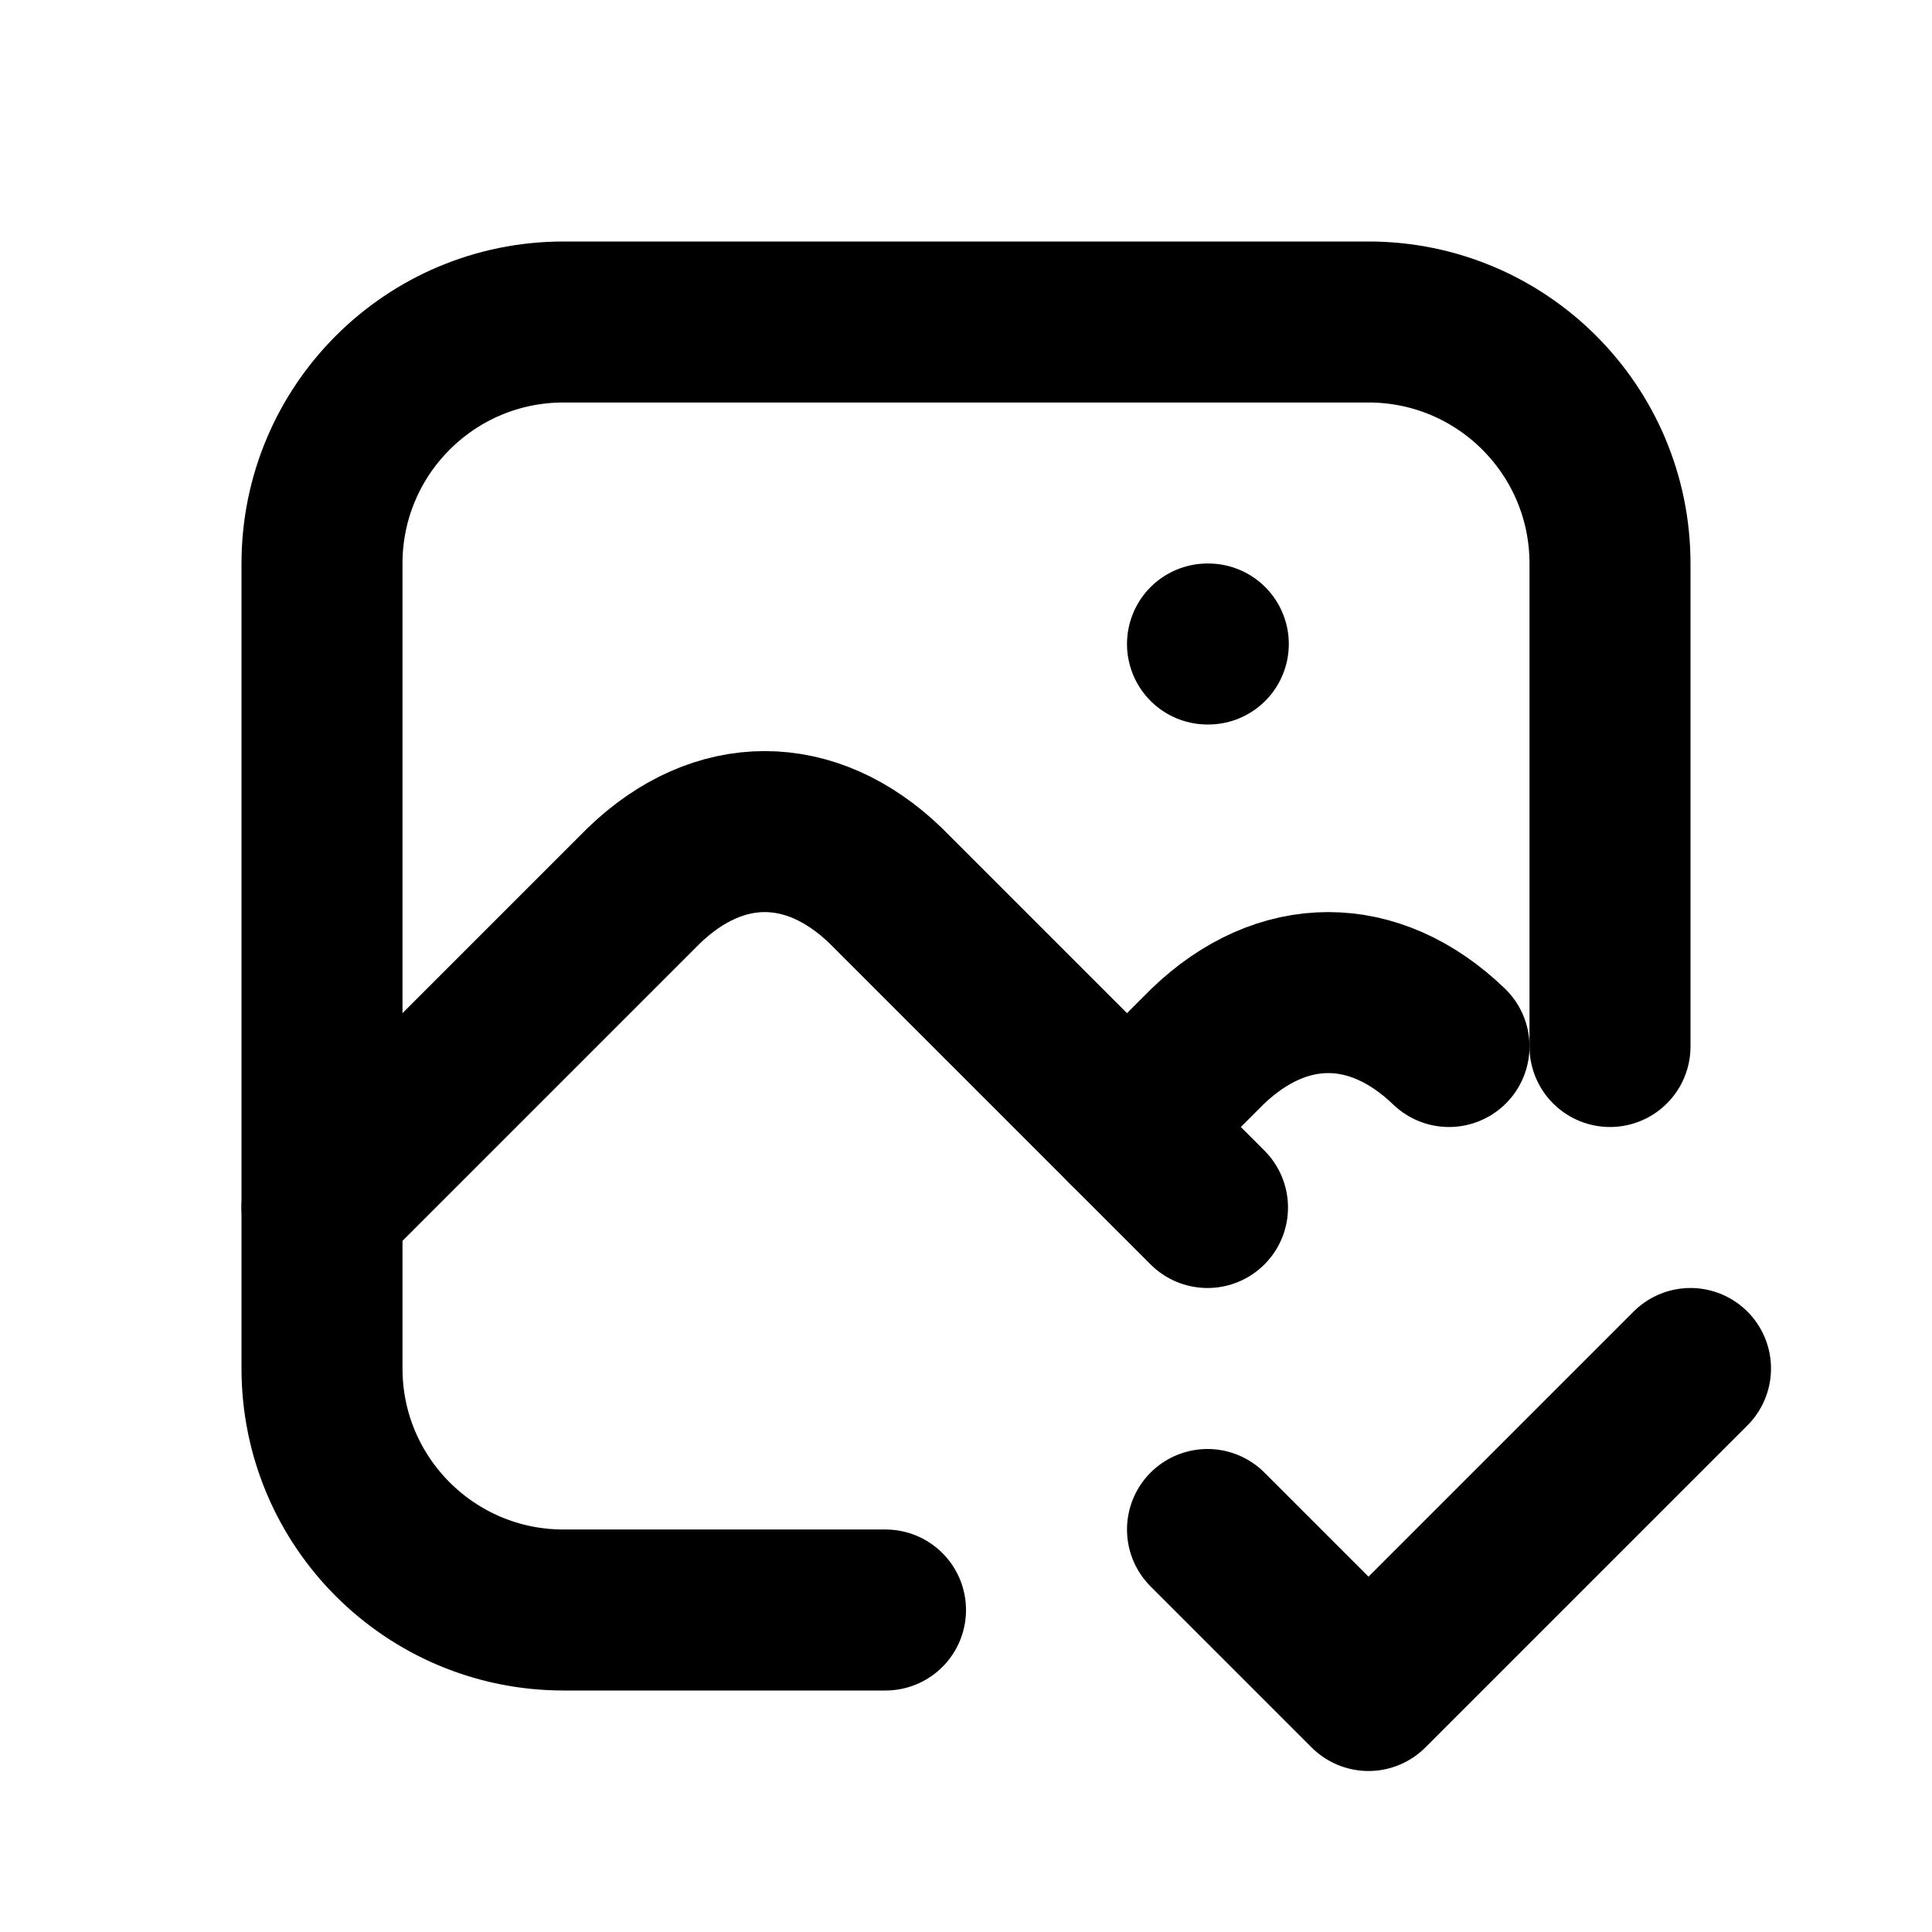
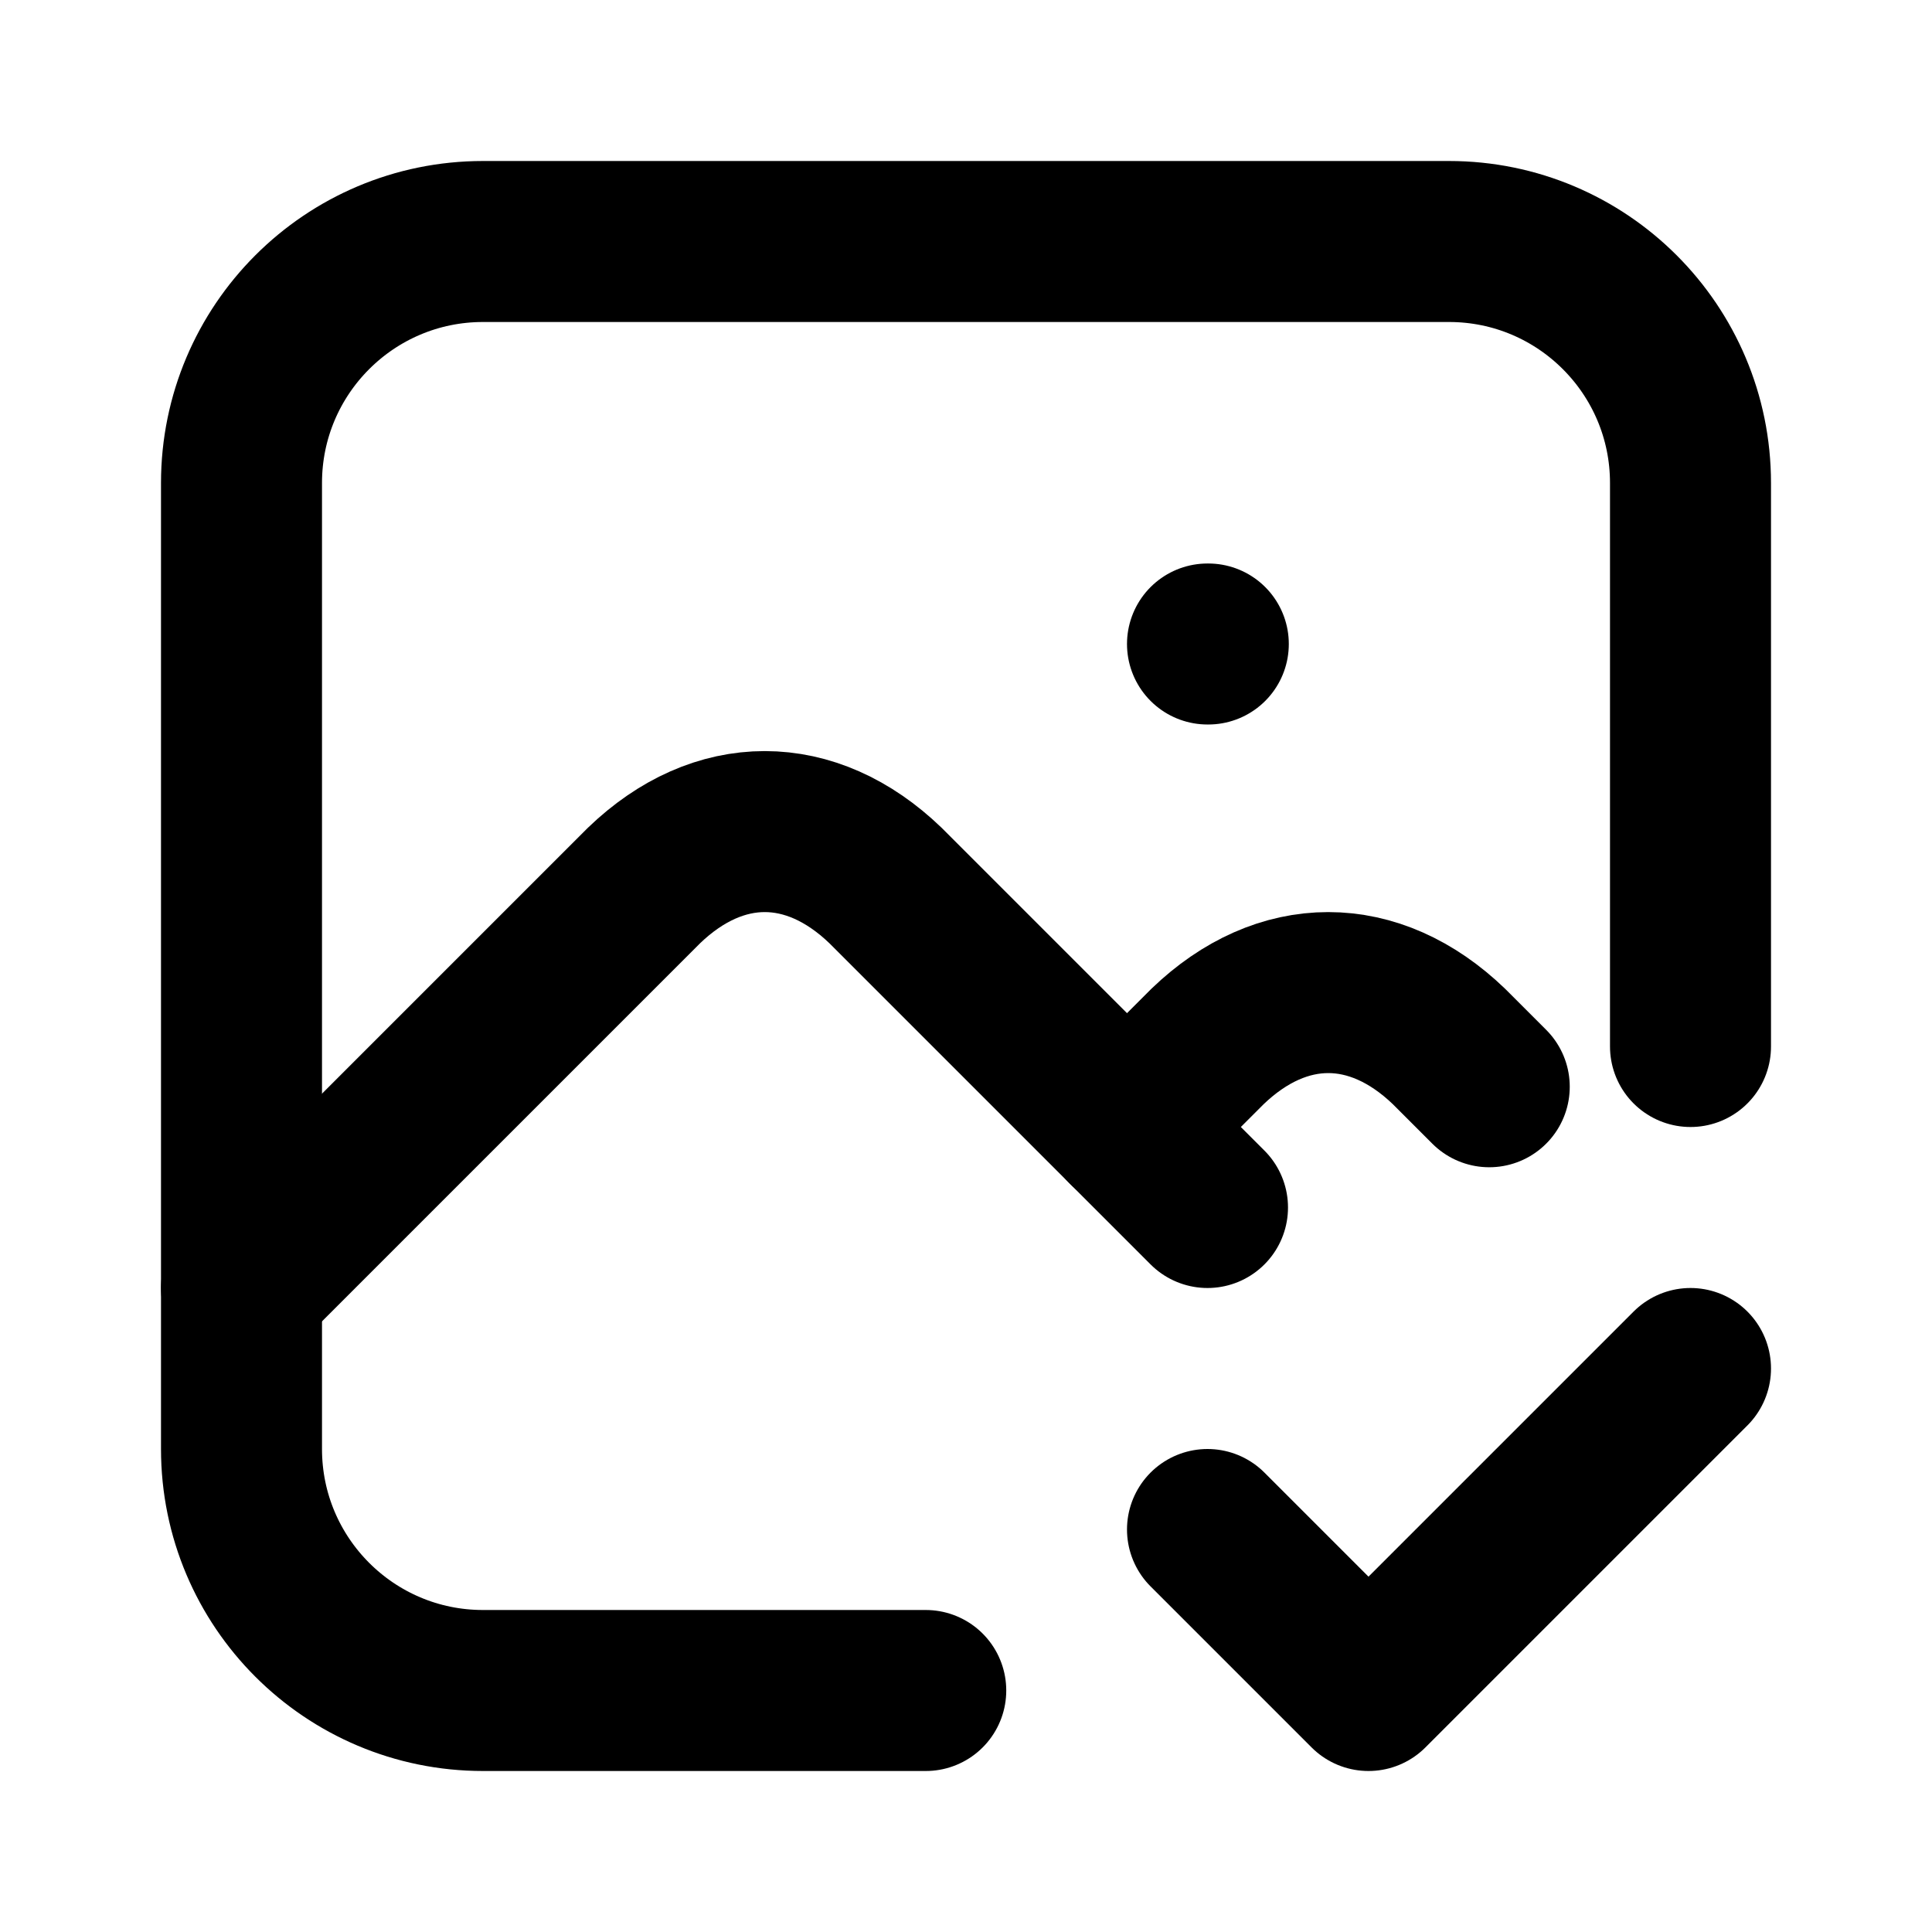
<svg xmlns="http://www.w3.org/2000/svg" width="24" height="24" viewBox="0 0 24 24" stroke-width="2" stroke="currentColor" fill="none" stroke-linecap="round" stroke-linejoin="round">
  <path d="M15 8h.01" />
-   <path d="M11 20h-4a3 3 0 0 1 -3 -3v-10a3 3 0 0 1 3 -3h10a3 3 0 0 1 3 3v6" />
-   <path d="M4 15l4 -4c.928 -.893 2.072 -.893 3 0l4 4" />
-   <path d="M14 14l1 -1c.928 -.893 2.072 -.893 3 0" />
+   <path d="M11.5 21h-5.5a3 3 0 0 1 -3 -3v-12a3 3 0 0 1 3 -3h12a3 3 0 0 1 3 3v7" />
+   <path d="M3 16l5 -5c.928 -.893 2.072 -.893 3 0l4 4" />
+   <path d="M14 14l1 -1c.928 -.893 2.072 -.893 3 0l.5 .5" />
  <path d="M15 19l2 2l4 -4" />
</svg>
